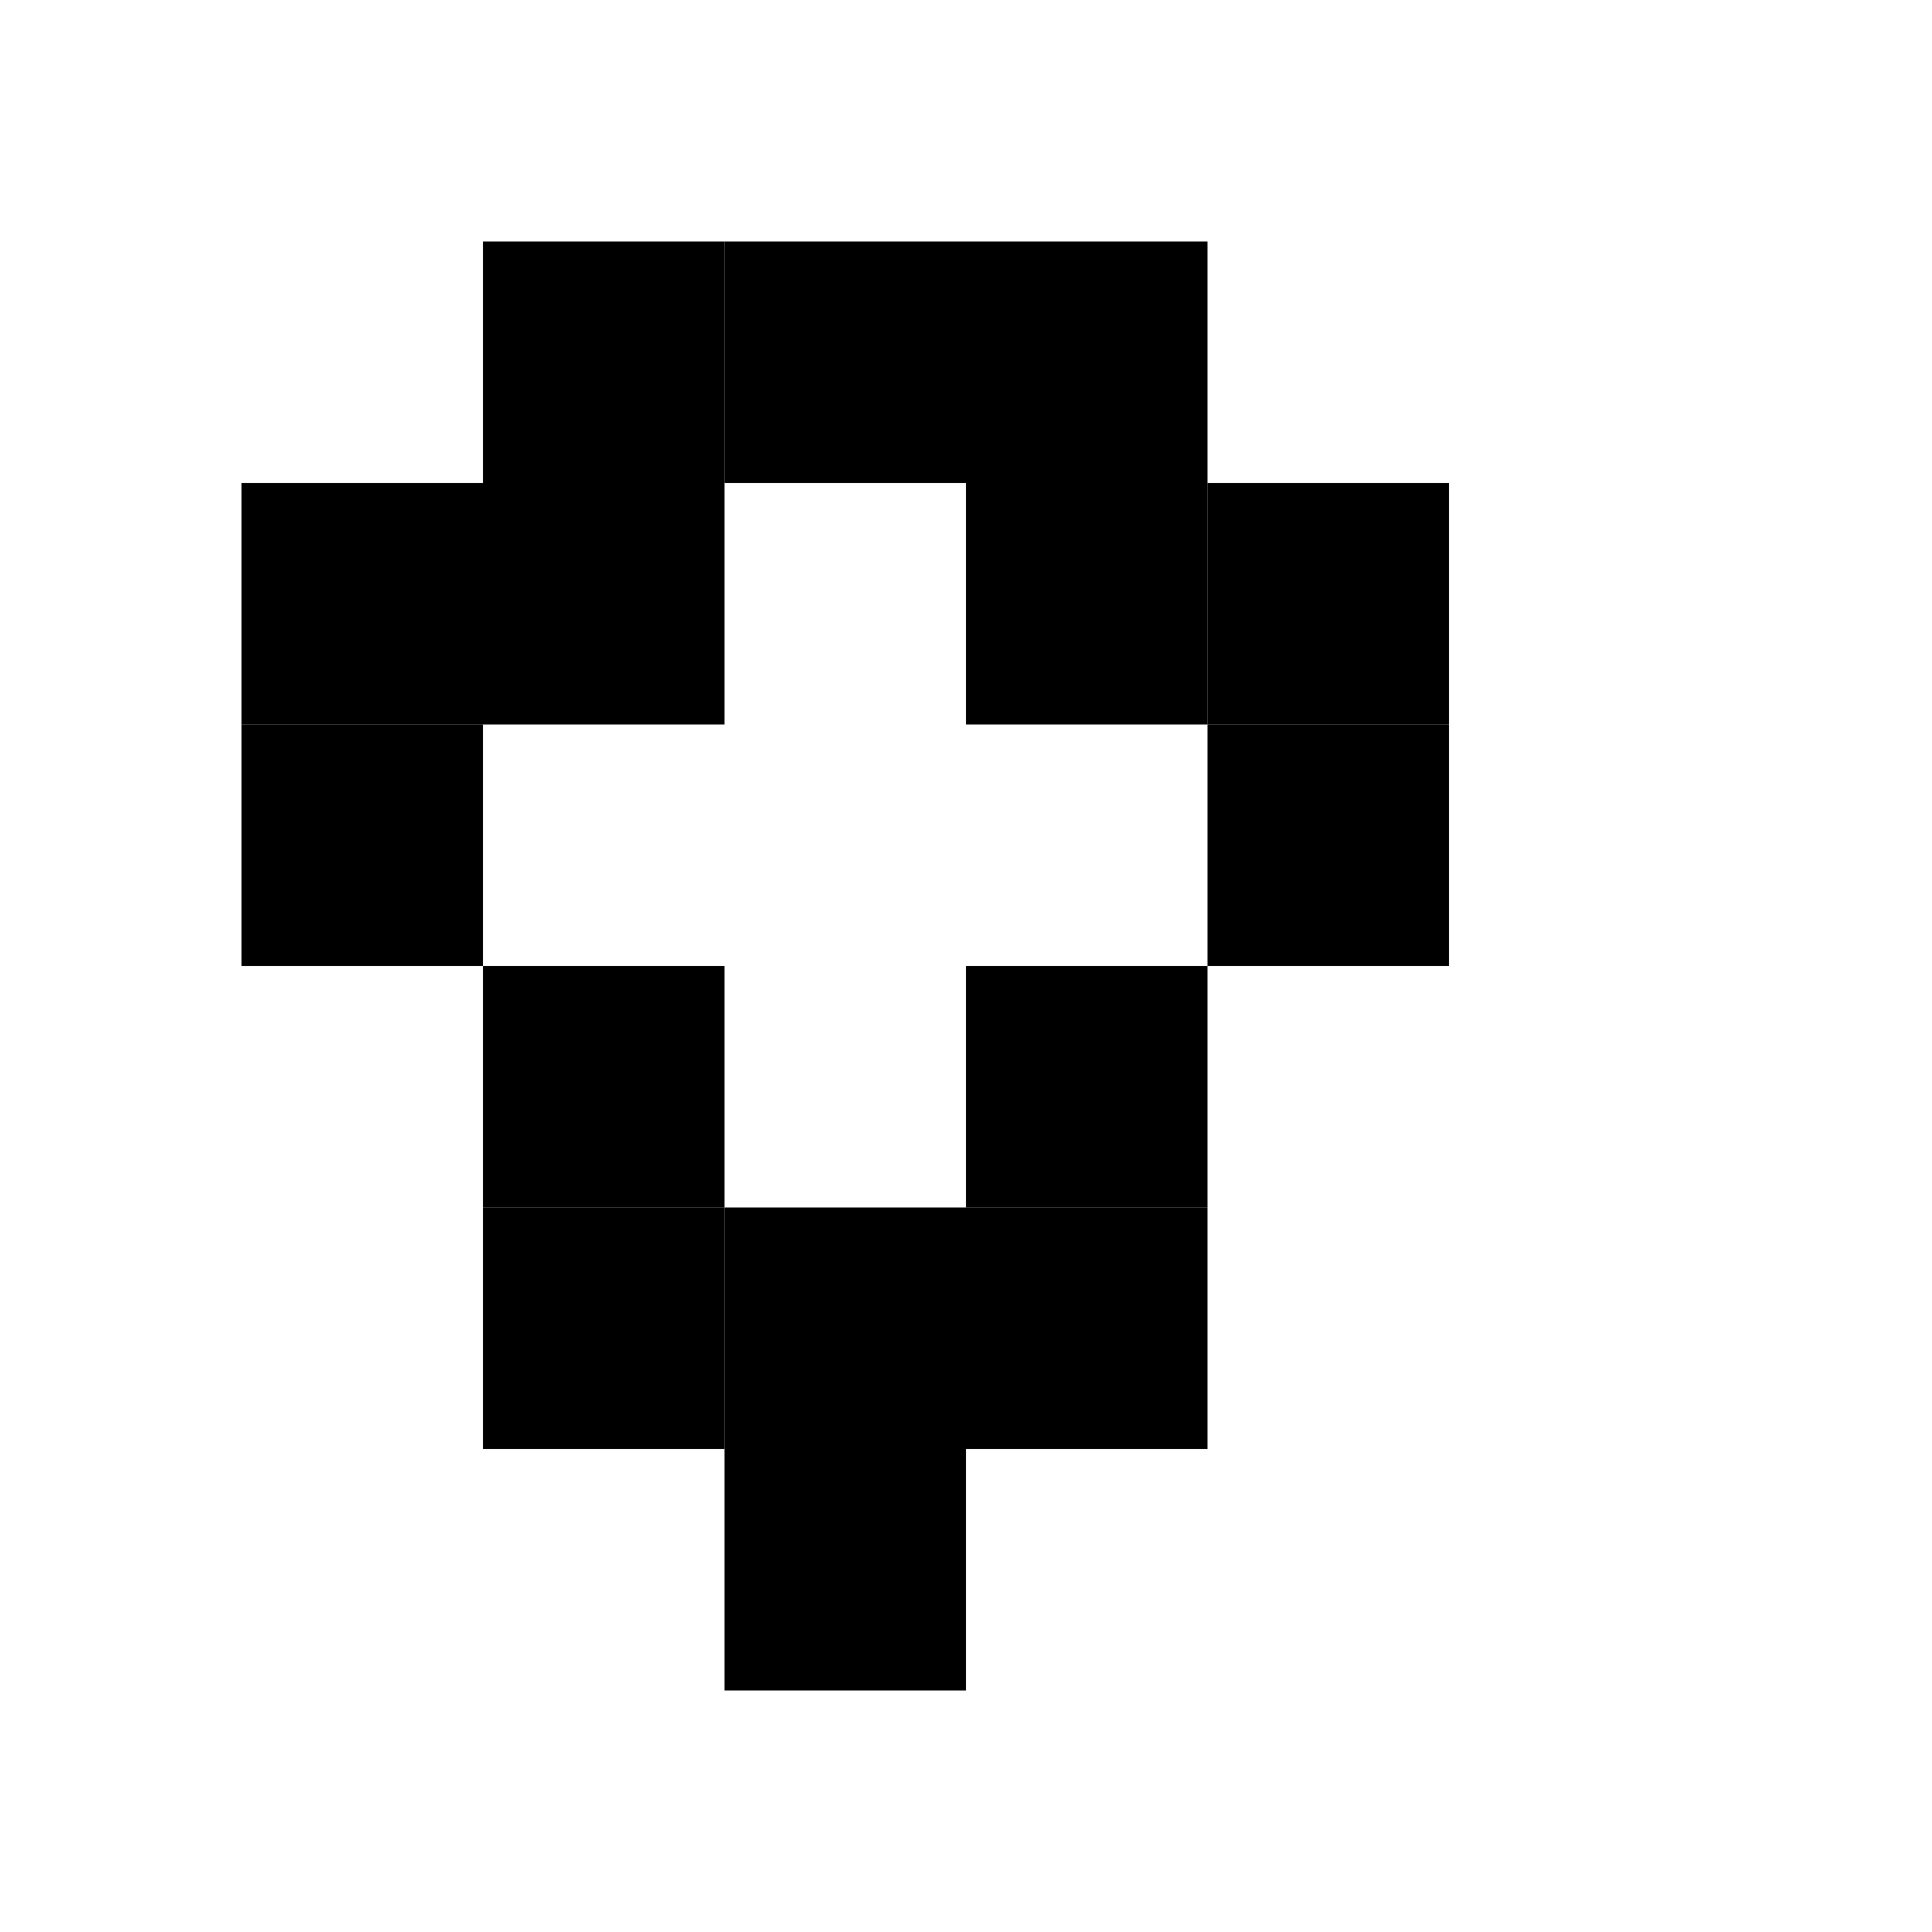
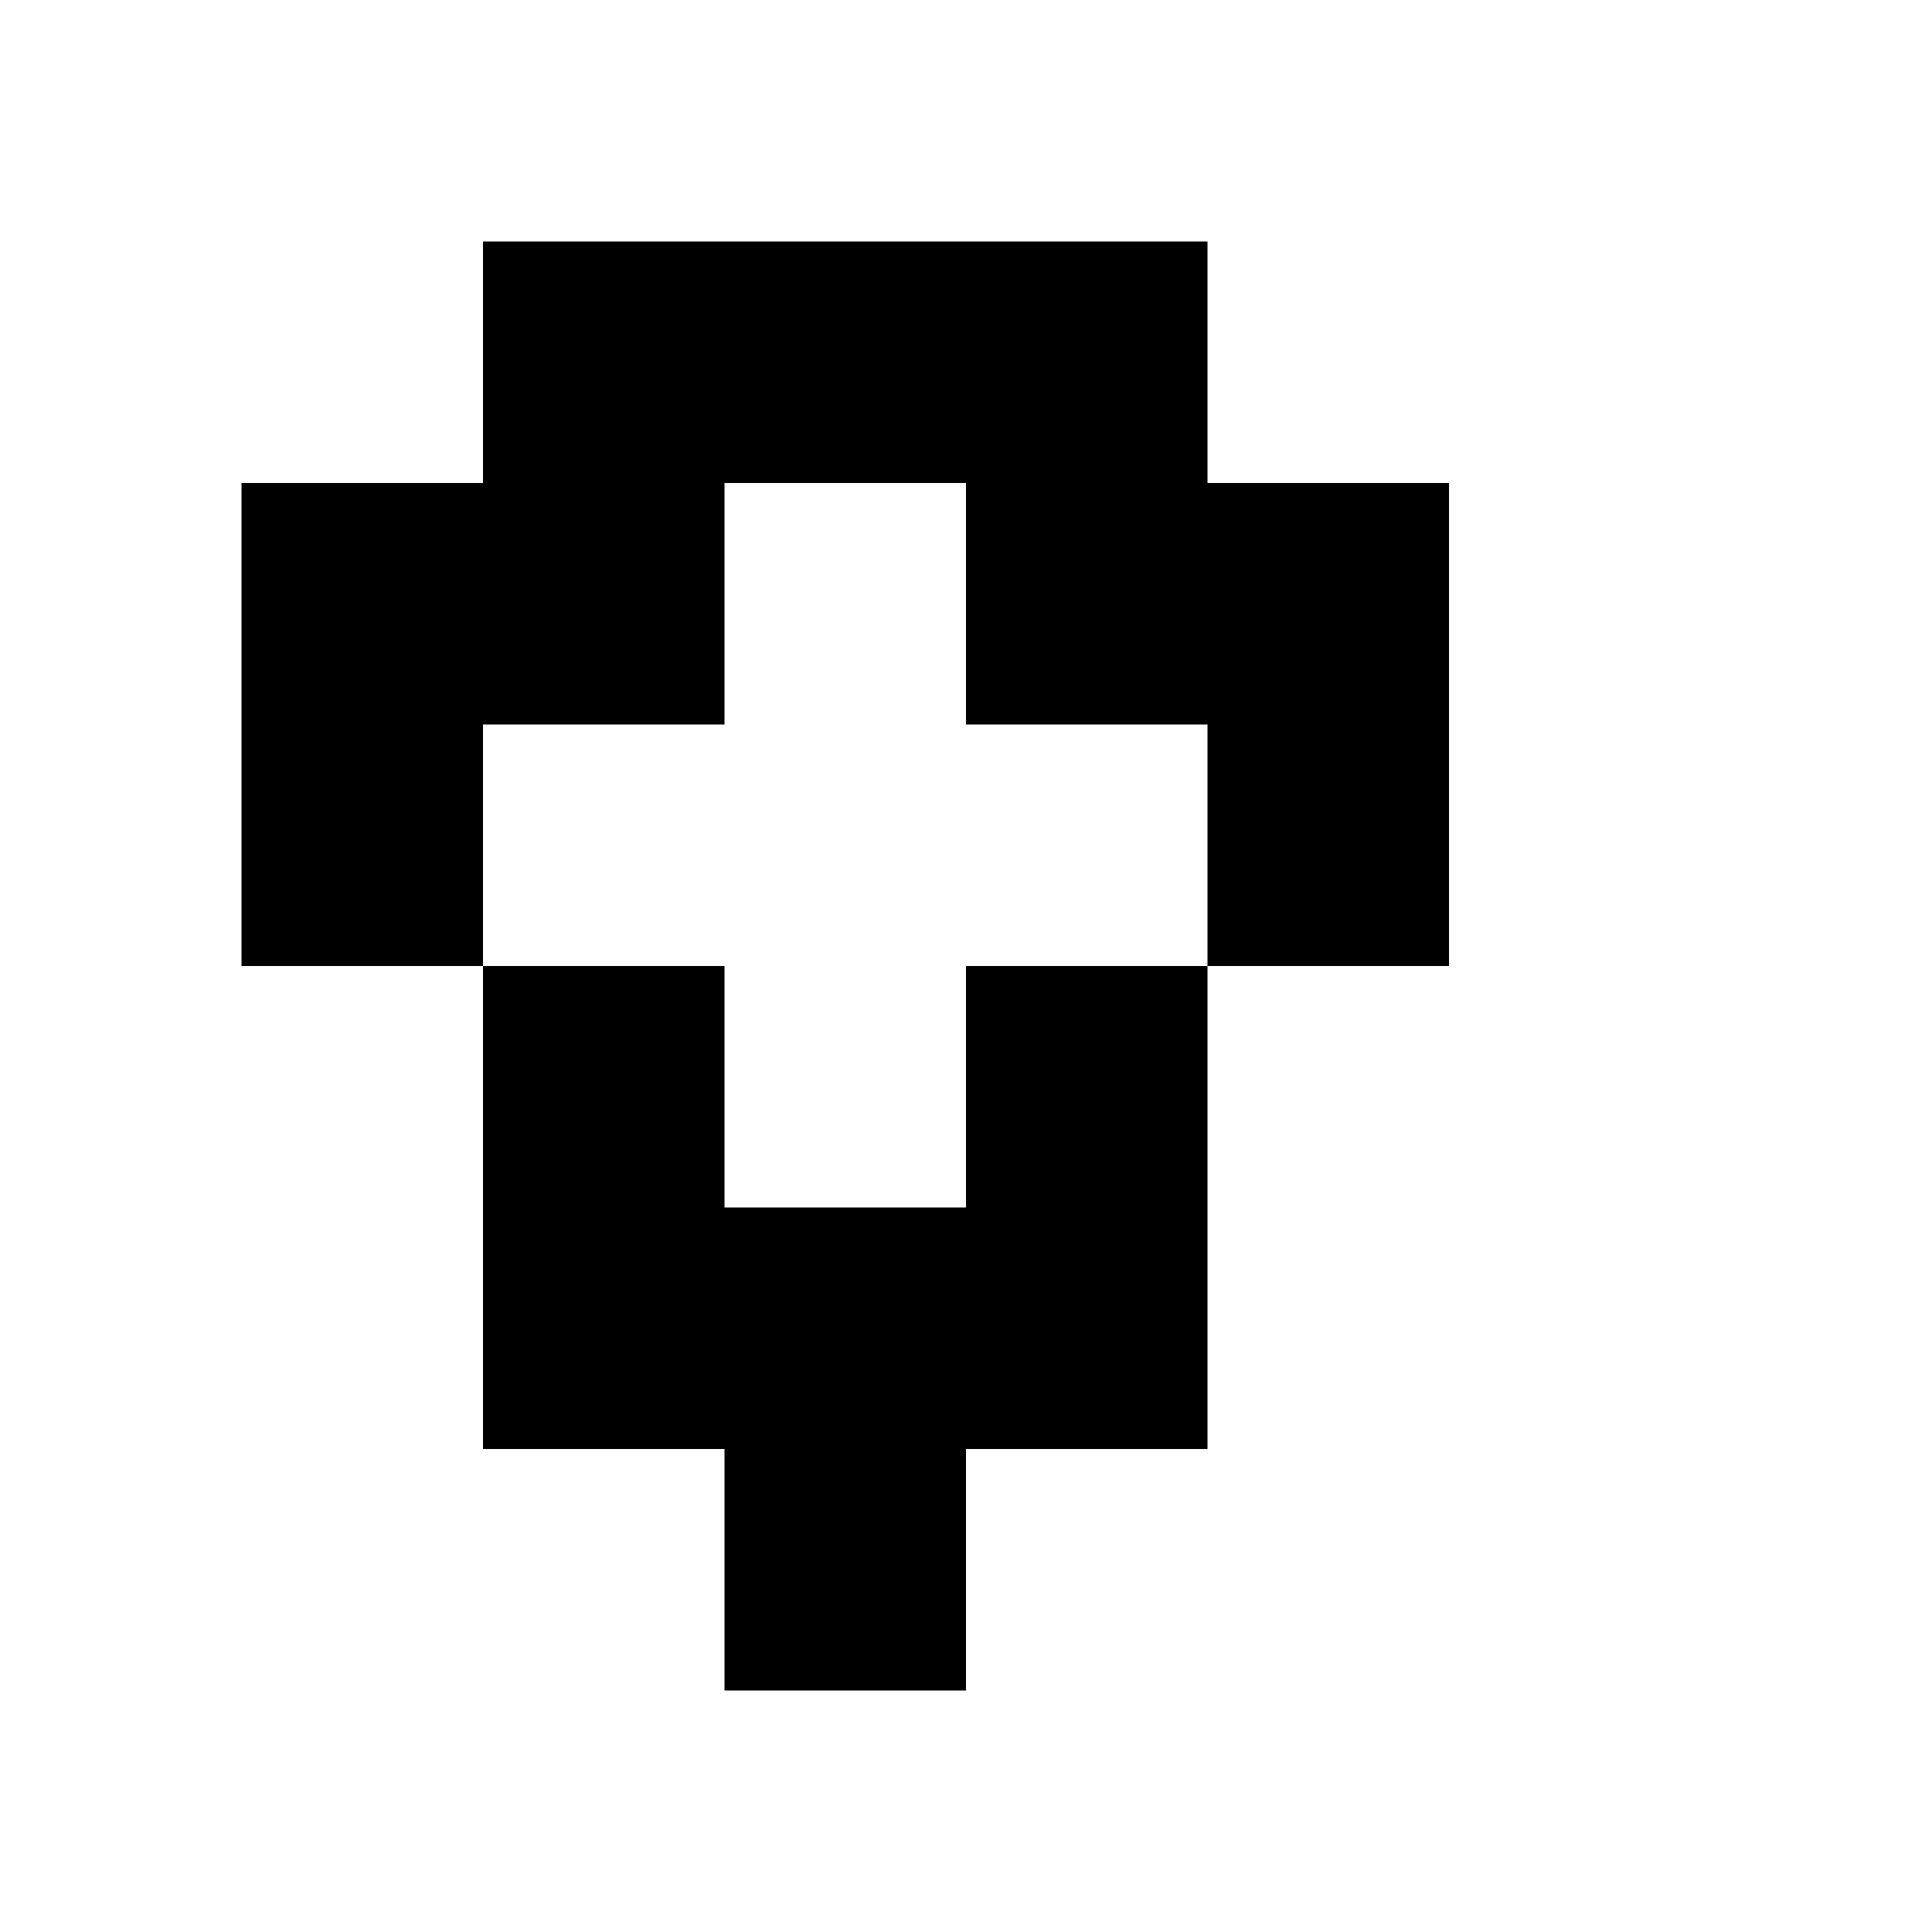
<svg xmlns="http://www.w3.org/2000/svg" viewBox="0 0 80 80">
-   <rect x="20" y="10" width="10" height="10" />
-   <rect x="30" y="10" width="10" height="10" />
-   <rect x="40" y="10" width="10" height="10" />
-   <rect x="10" y="20" width="10" height="10" />
-   <rect x="20" y="20" width="10" height="10" />
-   <rect x="40" y="20" width="10" height="10" />
-   <rect x="50" y="20" width="10" height="10" />
-   <rect x="10" y="30" width="10" height="10" />
-   <rect x="50" y="30" width="10" height="10" />
-   <rect x="20" y="40" width="10" height="10" />
-   <rect x="40" y="40" width="10" height="10" />
-   <rect x="20" y="50" width="10" height="10" />
-   <rect x="30" y="50" width="10" height="10" />
-   <rect x="40" y="50" width="10" height="10" />
-   <rect x="30" y="60" width="10" height="10" />
+   <path d="M20,10 L30,10 L30,20 L20,20 L20,10 M30,10 L40,10 L40,20 L30,20 L30,10 M40,10 L50,10 L50,20 L40,20 L40,10 M10,20 L20,20 L20,30 L10,30 L10,20 M20,20 L30,20 L30,30 L20,30 L20,20 M40,20 L50,20 L50,30 L40,30 L40,20 M50,20 L60,20 L60,30 L50,30 L50,20 M10,30 L20,30 L20,40 L10,40 L10,30 M50,30 L60,30 L60,40 L50,40 L50,30 M20,40 L30,40 L30,50 L20,50 L20,40 M40,40 L50,40 L50,50 L40,50 L40,40 M20,50 L30,50 L30,60 L20,60 L20,50 M30,50 L40,50 L40,60 L30,60 L30,50 M40,50 L50,50 L50,60 L40,60 L40,50 M30,60 L40,60 L40,70 L30,70 L30,60 Z" />
</svg>
